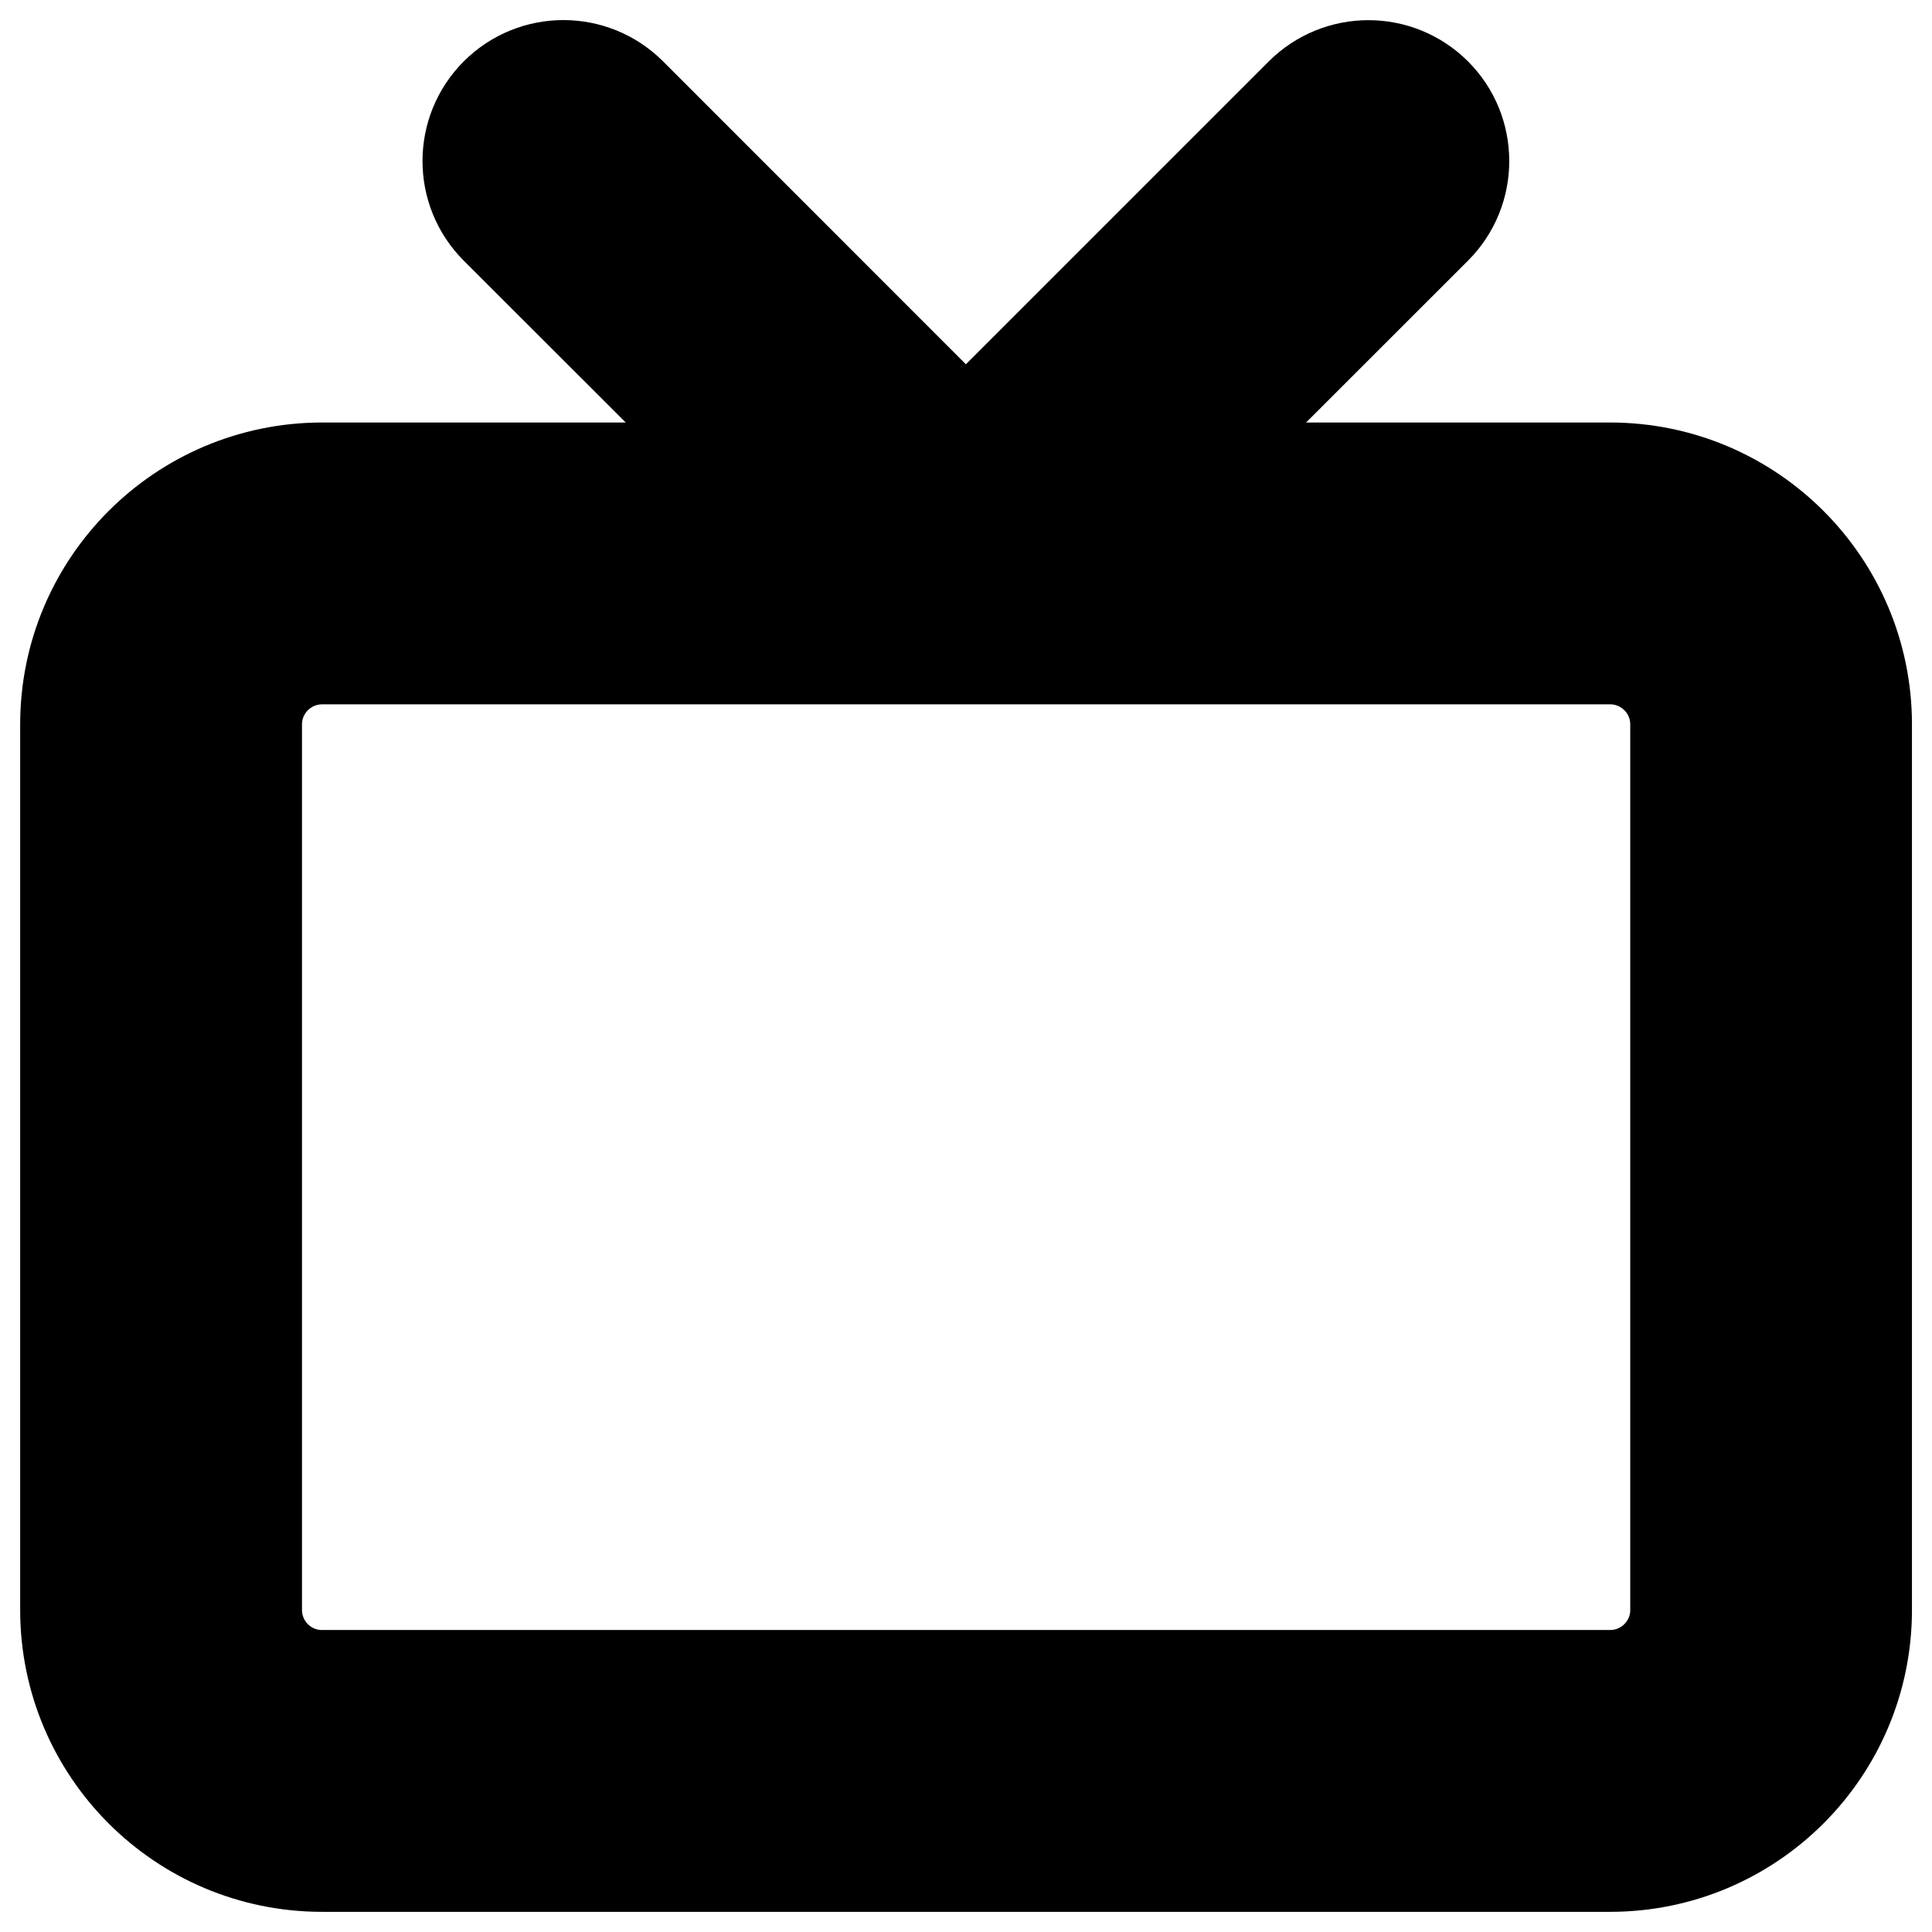
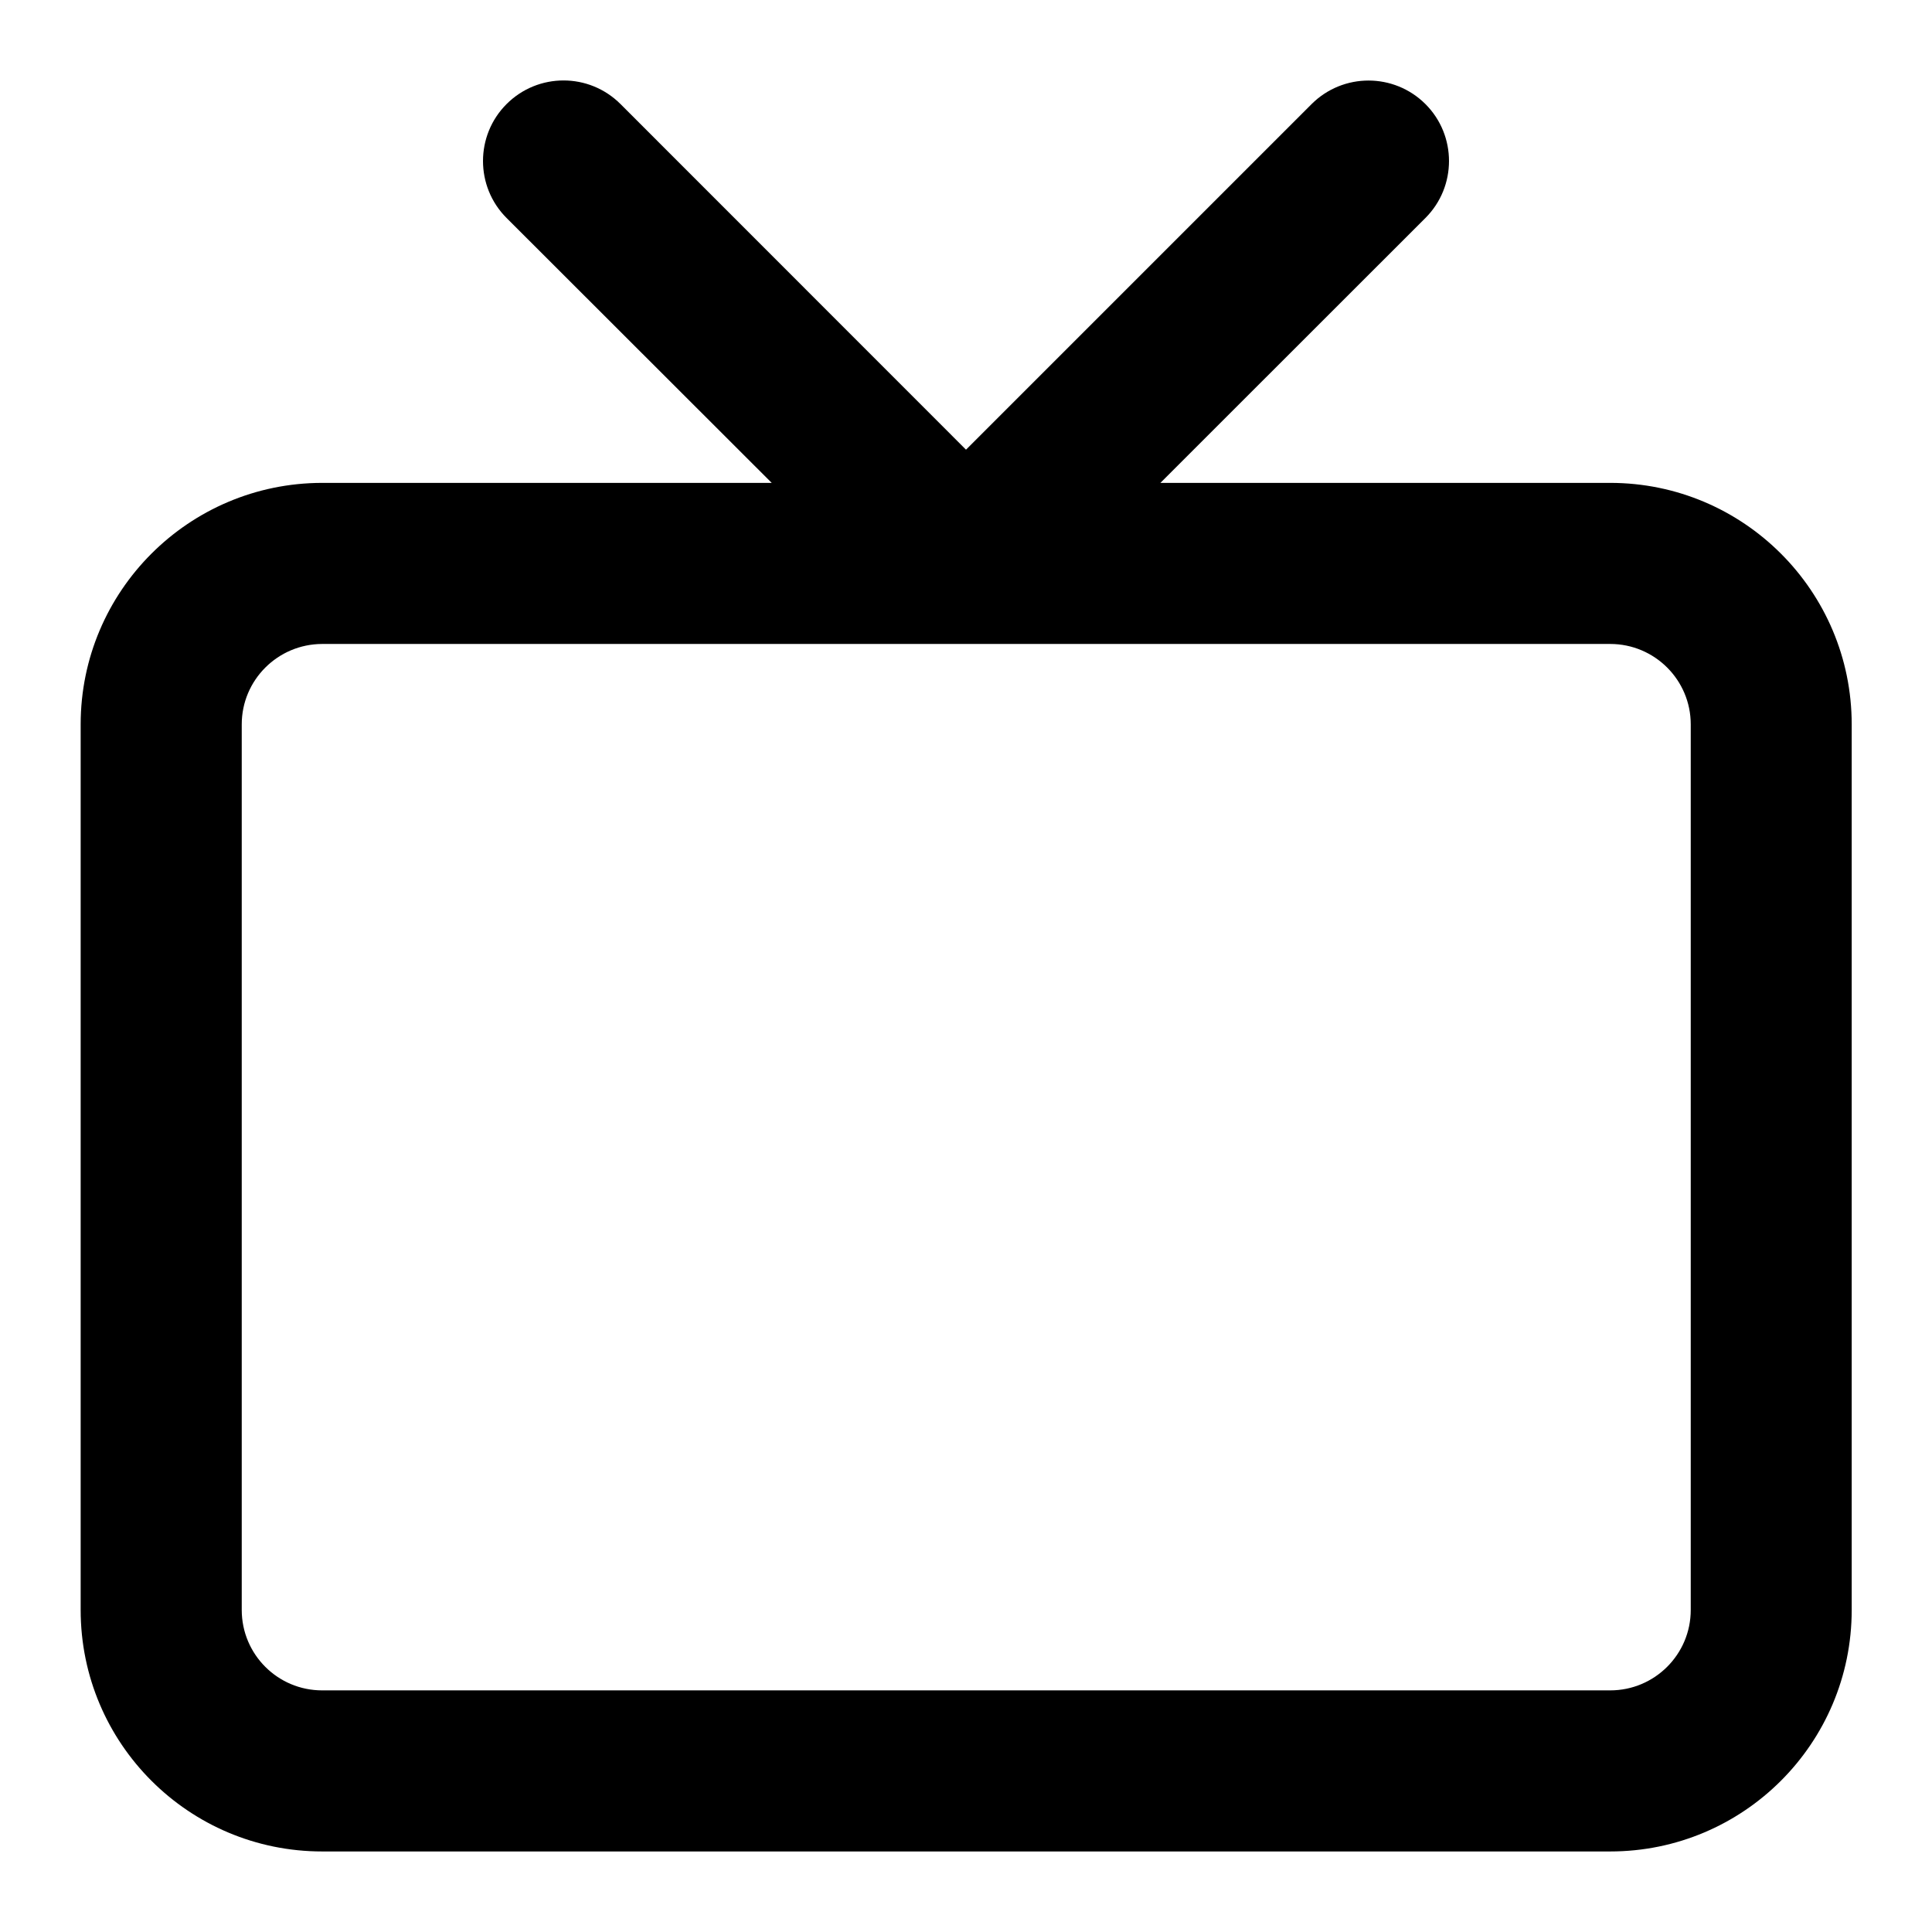
- <svg xmlns="http://www.w3.org/2000/svg" viewBox="0 0 16 16" fill="currentColor">
-   <path d="M14.001 5.999C14.001 5.631 13.702 5.333 13.334 5.333H2.667C2.299 5.334 2.001 5.632 2.001 5.999V13.333C2.001 13.701 2.299 13.999 2.667 13.999H13.334C13.702 13.999 14.001 13.701 14.001 13.333V5.999ZM15.334 13.333C15.334 14.438 14.438 15.333 13.334 15.333H2.667C1.563 15.333 0.667 14.438 0.667 13.333V5.999C0.667 4.895 1.563 4 2.667 3.999H6.39L4.194 1.805C3.934 1.545 3.934 1.122 4.194 0.862C4.455 0.601 4.877 0.601 5.138 0.862L7.999 3.724L10.861 0.862C11.122 0.602 11.543 0.602 11.804 0.862C12.064 1.122 12.064 1.545 11.804 1.805L9.609 3.999H13.334C14.438 3.999 15.334 4.895 15.334 5.999V13.333Z" stroke="currentColor" />
+ <svg xmlns="http://www.w3.org/2000/svg" viewBox="0 0 16 16" fill="none">
+   <path d="M14.002 5.999C14.002 5.631 13.703 5.333 13.335 5.333H2.668C2.3 5.334 2.002 5.632 2.002 5.999V13.333C2.002 13.701 2.3 13.999 2.668 13.999H13.335C13.703 13.999 14.002 13.701 14.002 13.333V5.999ZM15.335 13.333C15.335 14.438 14.439 15.333 13.335 15.333H2.668C1.564 15.333 0.668 14.438 0.668 13.333V5.999C0.668 4.895 1.564 4 2.668 3.999H6.391L4.195 1.805C3.935 1.545 3.935 1.122 4.195 0.862C4.456 0.601 4.878 0.601 5.139 0.862L8 3.724L10.862 0.862C11.123 0.602 11.544 0.602 11.805 0.862C12.065 1.122 12.065 1.545 11.805 1.805L9.61 3.999H13.335C14.439 3.999 15.335 4.895 15.335 5.999V13.333Z" fill="currentColor" />
</svg>
